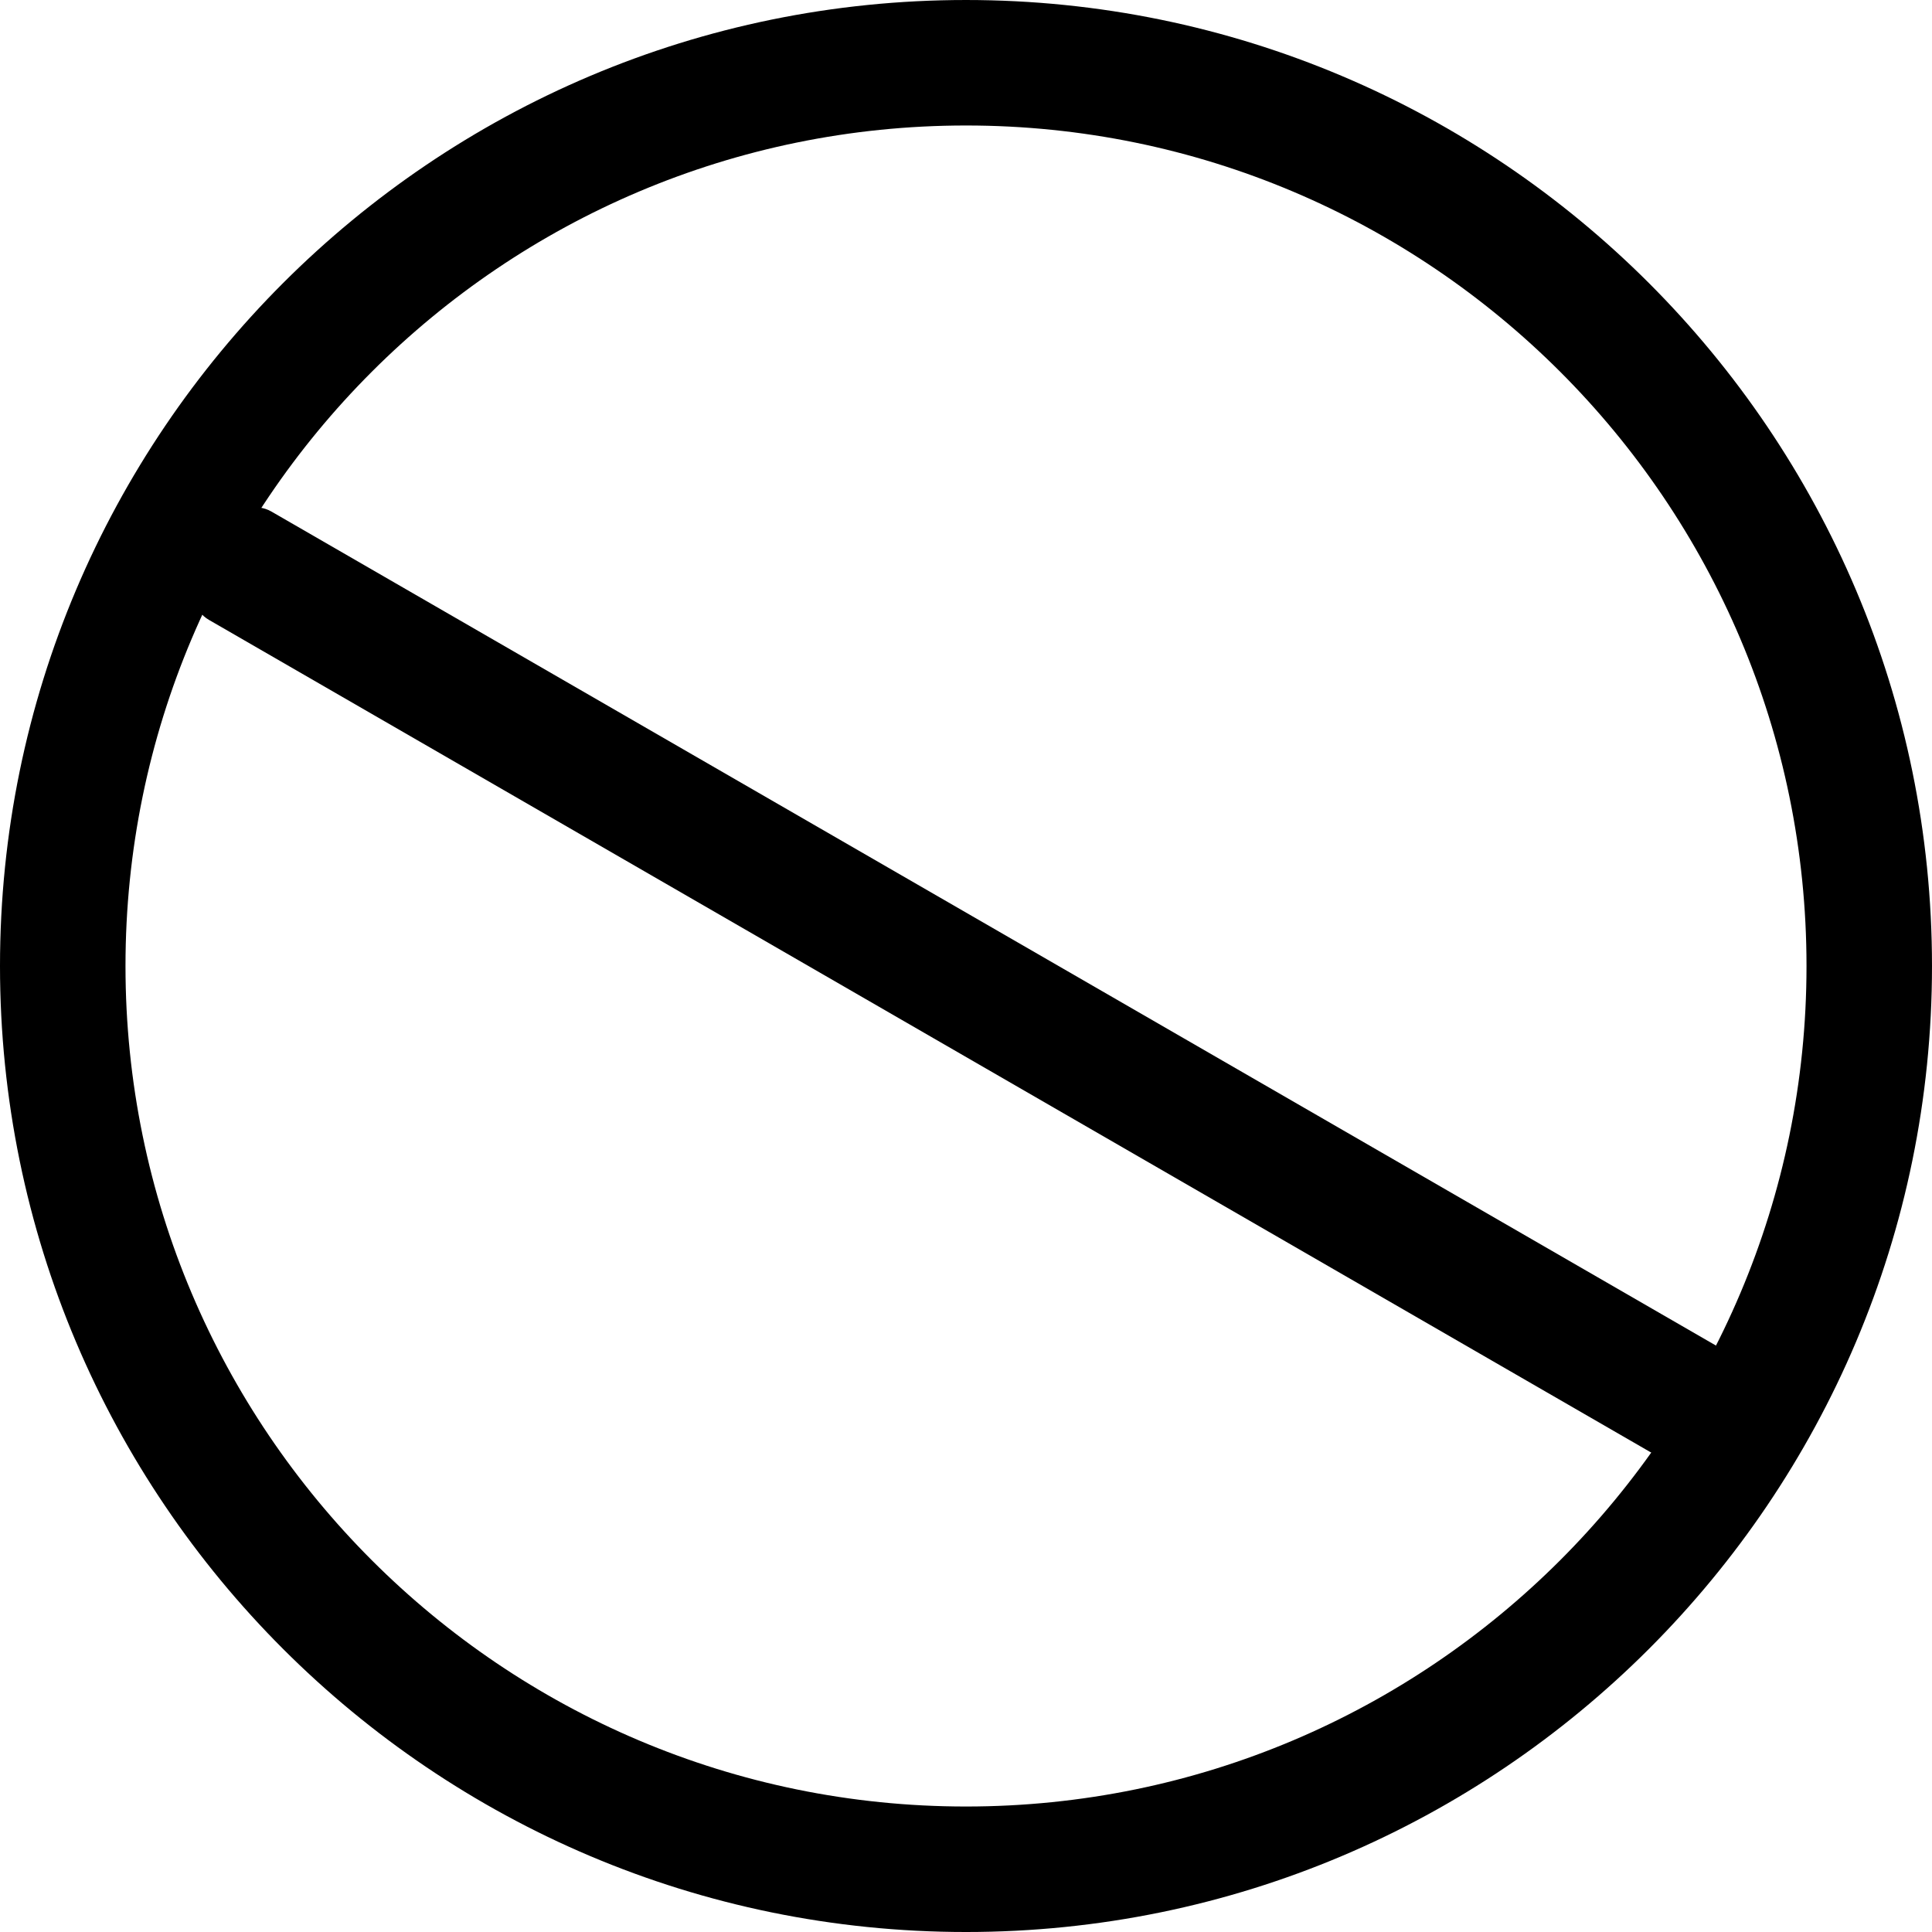
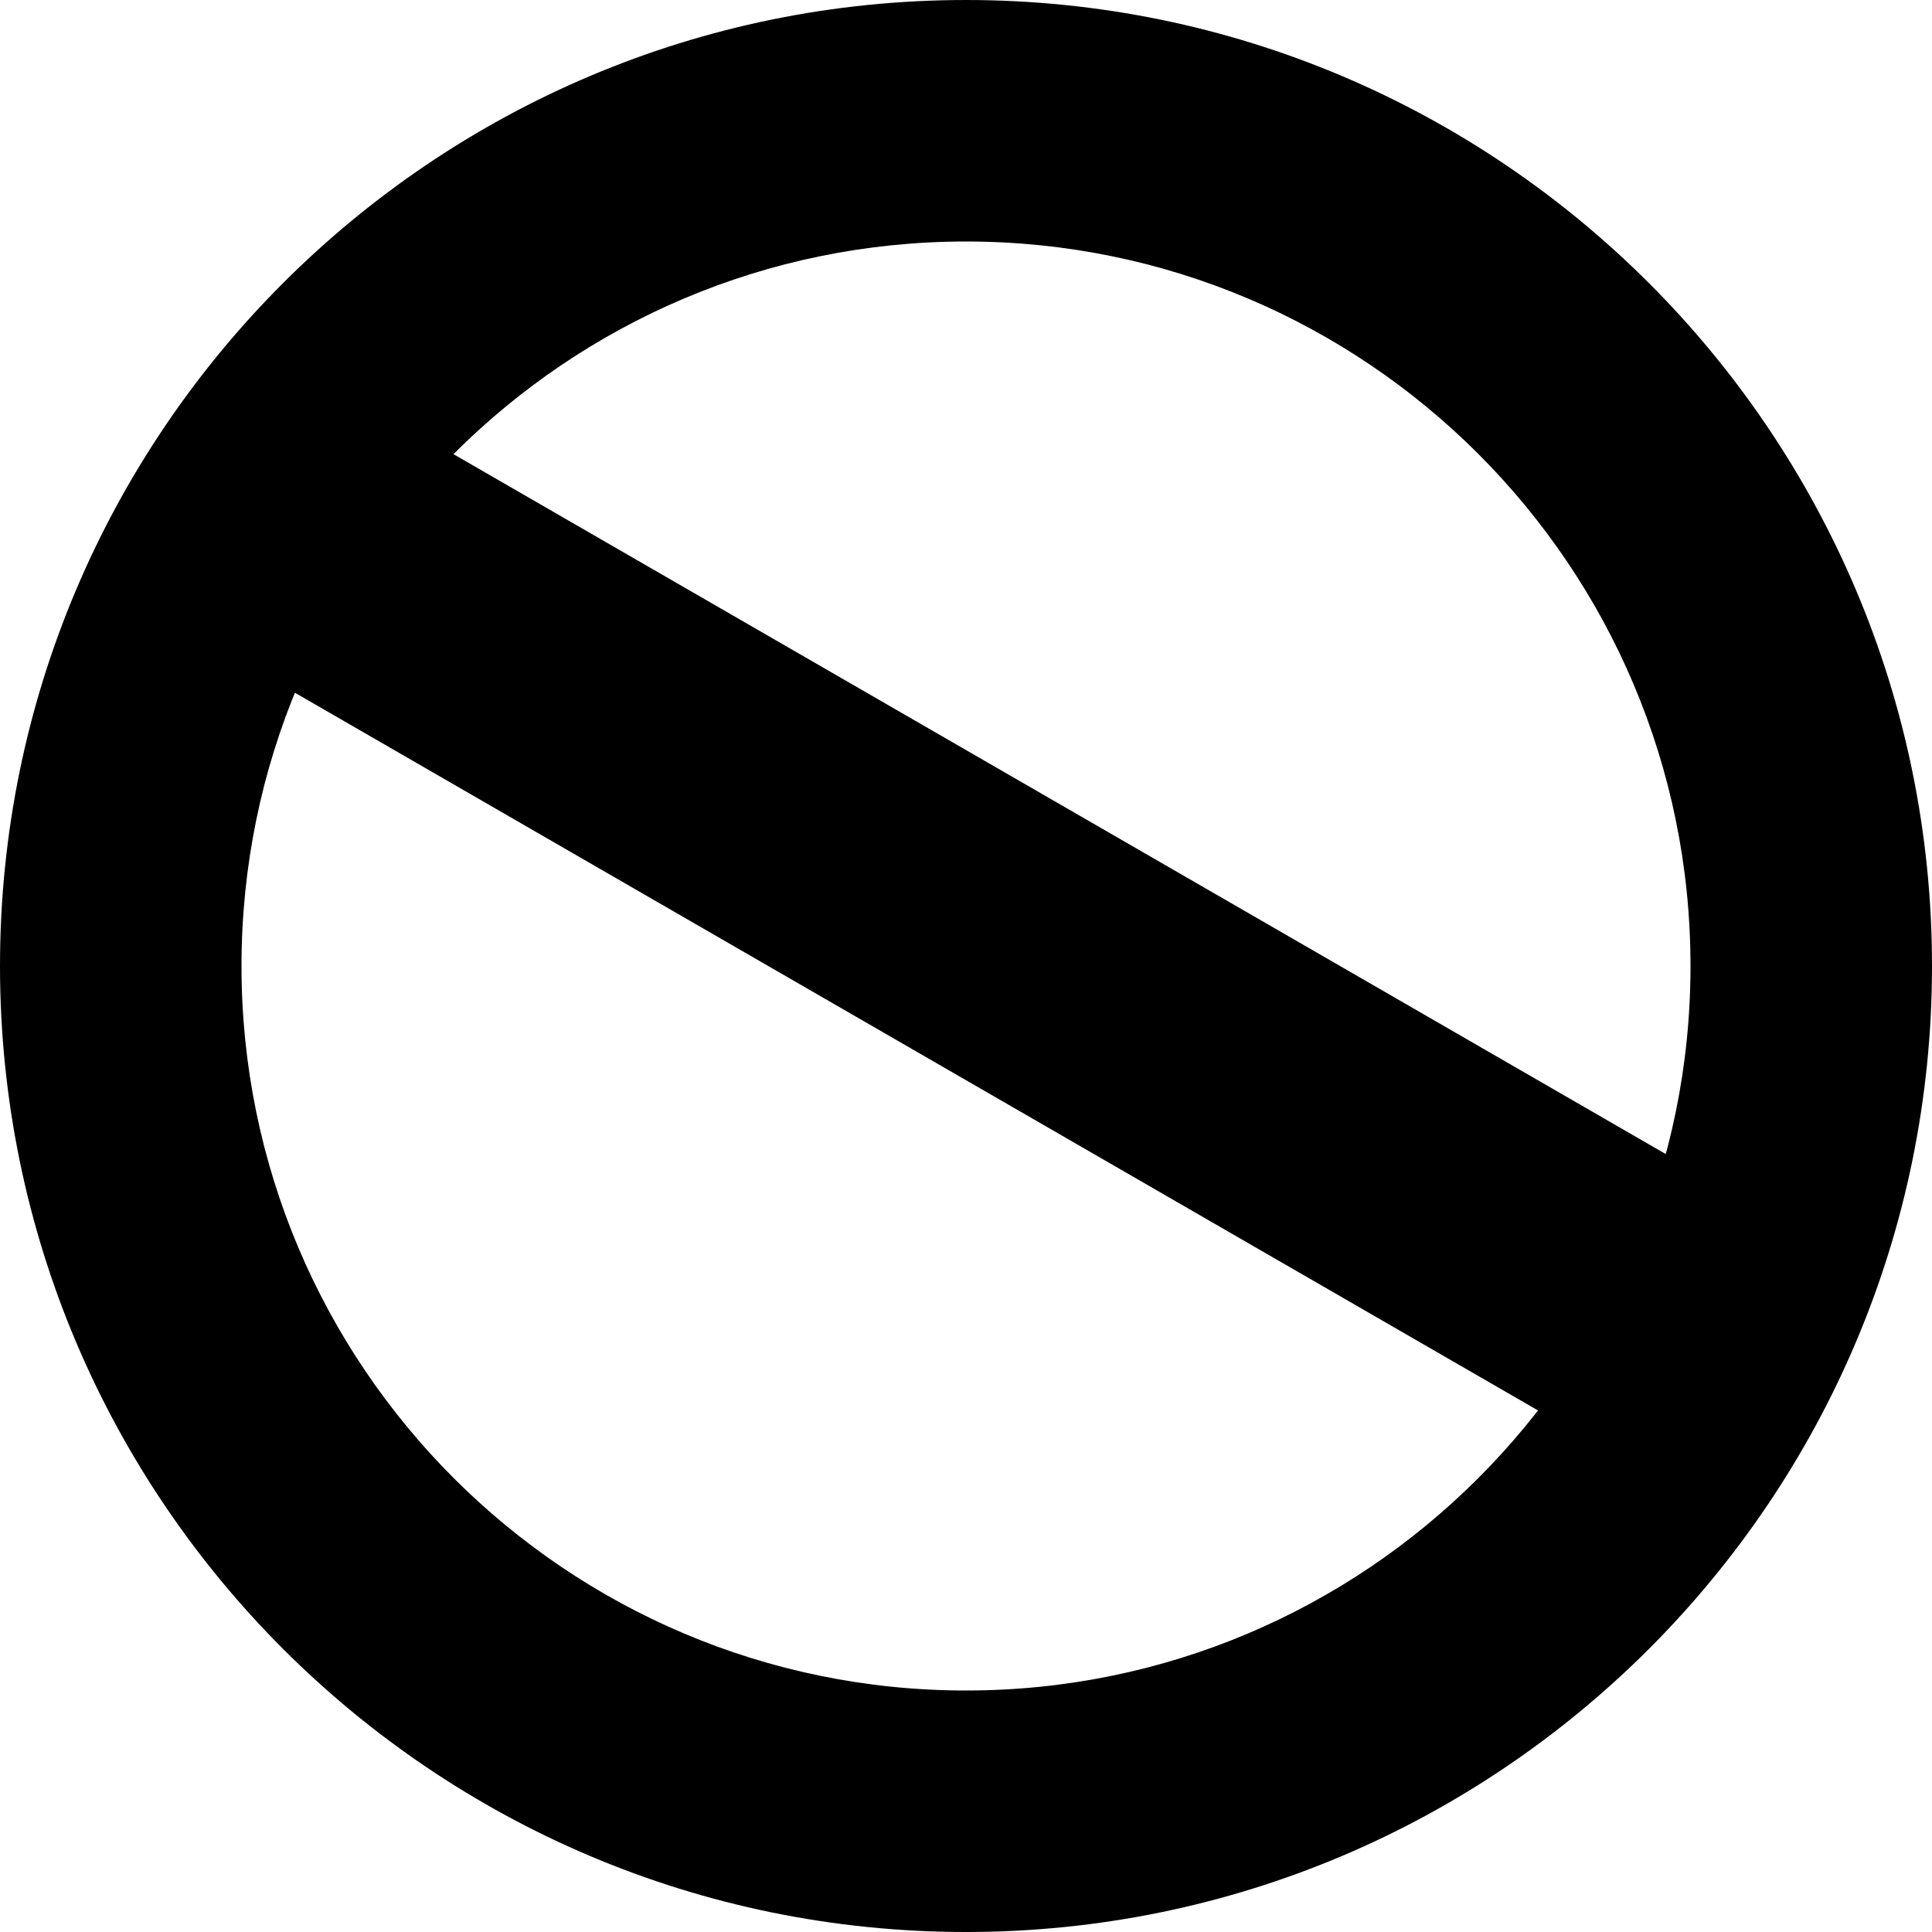
<svg xmlns="http://www.w3.org/2000/svg" width="100%" height="100%" viewBox="0 0 500 500" version="1.1" xml:space="preserve" style="fill-rule:evenodd;clip-rule:evenodd;stroke-linejoin:round;stroke-miterlimit:2;">
-   <g transform="matrix(1,0,0,1,-206.6175,-2786.006)">
-     <g transform="matrix(1,0,0,1,991.2098,683.37)">
+   <g transform="matrix(1,0,0,1,-2452.617,-2786.006)">
+     <g transform="matrix(1,0,0,1,3237.21,683.37)">
      <g transform="matrix(0.956209,0,0,1.00426,-1057.682,-794.8568)">
-         <path d="M547.045,2885.203C691.343,2885.203 808.494,2996.749 808.494,3134.142C808.494,3271.536 691.343,3383.082 547.045,3383.082C402.747,3383.082 285.596,3271.536 285.596,3134.142C285.596,2996.749 402.747,2885.203 547.045,2885.203ZM547.045,2917.542C672.597,2917.542 774.53,3014.598 774.53,3134.142C774.53,3253.687 672.597,3350.742 547.045,3350.742C421.493,3350.742 319.561,3253.687 319.561,3134.142C319.561,3014.598 421.493,2917.542 547.045,2917.542Z" />
+         <path d="M547.045,2885.203C691.343,2885.203 808.494,2996.749 808.494,3134.142C808.494,3271.536 691.343,3383.082 547.045,3383.082C402.747,3383.082 285.596,3271.536 285.596,3134.142C285.596,2996.749 402.747,2885.203 547.045,2885.203ZM547.045,2947.438C655.268,2947.438 743.132,3031.097 743.132,3134.142C743.132,3237.188 655.268,3320.847 547.045,3320.847C438.822,3320.847 350.958,3237.188 350.958,3134.142C350.958,3031.097 438.822,2947.438 547.045,2947.438Z" />
      </g>
    </g>
-     <g transform="matrix(1,0,0,1,991.2098,683.37)">
-       <g transform="matrix(0.245635,-0.425453,0.878379,0.507132,-3259.533,842.1813)">
-         <path d="M135.065,2859.822L135.065,3287.537C135.065,3291.941 127.684,3295.515 118.594,3295.515L85.652,3295.515C76.562,3295.515 69.181,3291.941 69.181,3287.537L69.181,2859.822C69.181,2855.419 76.562,2851.844 85.652,2851.844L118.594,2851.844C127.684,2851.844 135.065,2855.419 135.065,2859.822Z" />
+     <g transform="matrix(1,0,0,1,3237.21,683.37)">
+       <g transform="matrix(0.561546,-0.972627,0.878379,0.507132,-3291.794,880.0354)">
+         <path d="M135.065,2870.082L135.065,3277.277C135.065,3287.343 127.684,3295.515 118.594,3295.515L85.652,3295.515C76.562,3295.515 69.181,3287.343 69.181,3277.277L69.181,2870.082C69.181,2860.016 76.562,2851.844 85.652,2851.844L118.594,2851.844C127.684,2851.844 135.065,2860.016 135.065,2870.082Z" />
      </g>
    </g>
  </g>
</svg>
